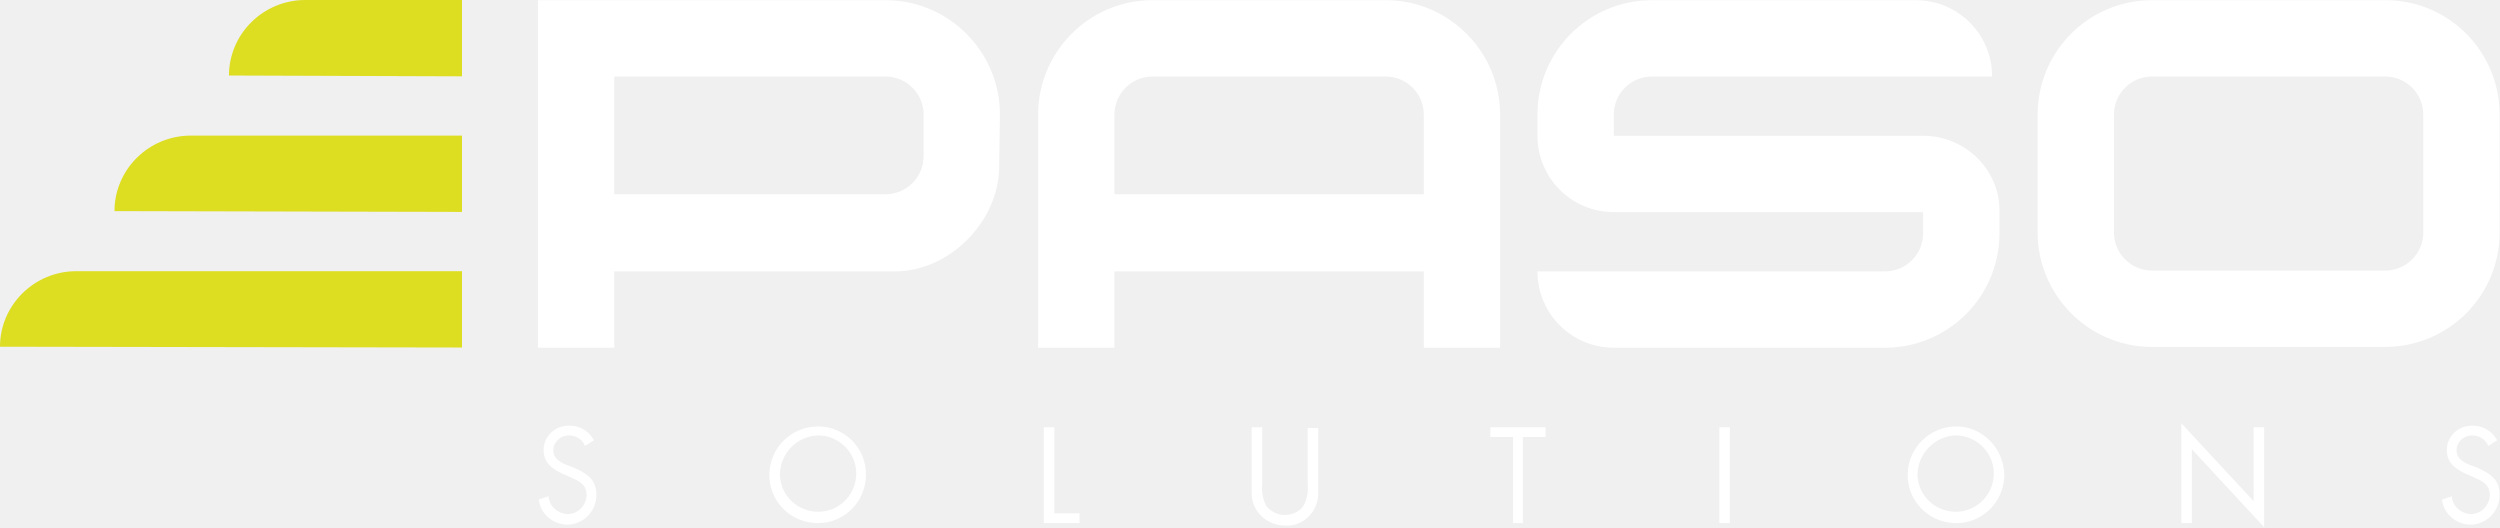
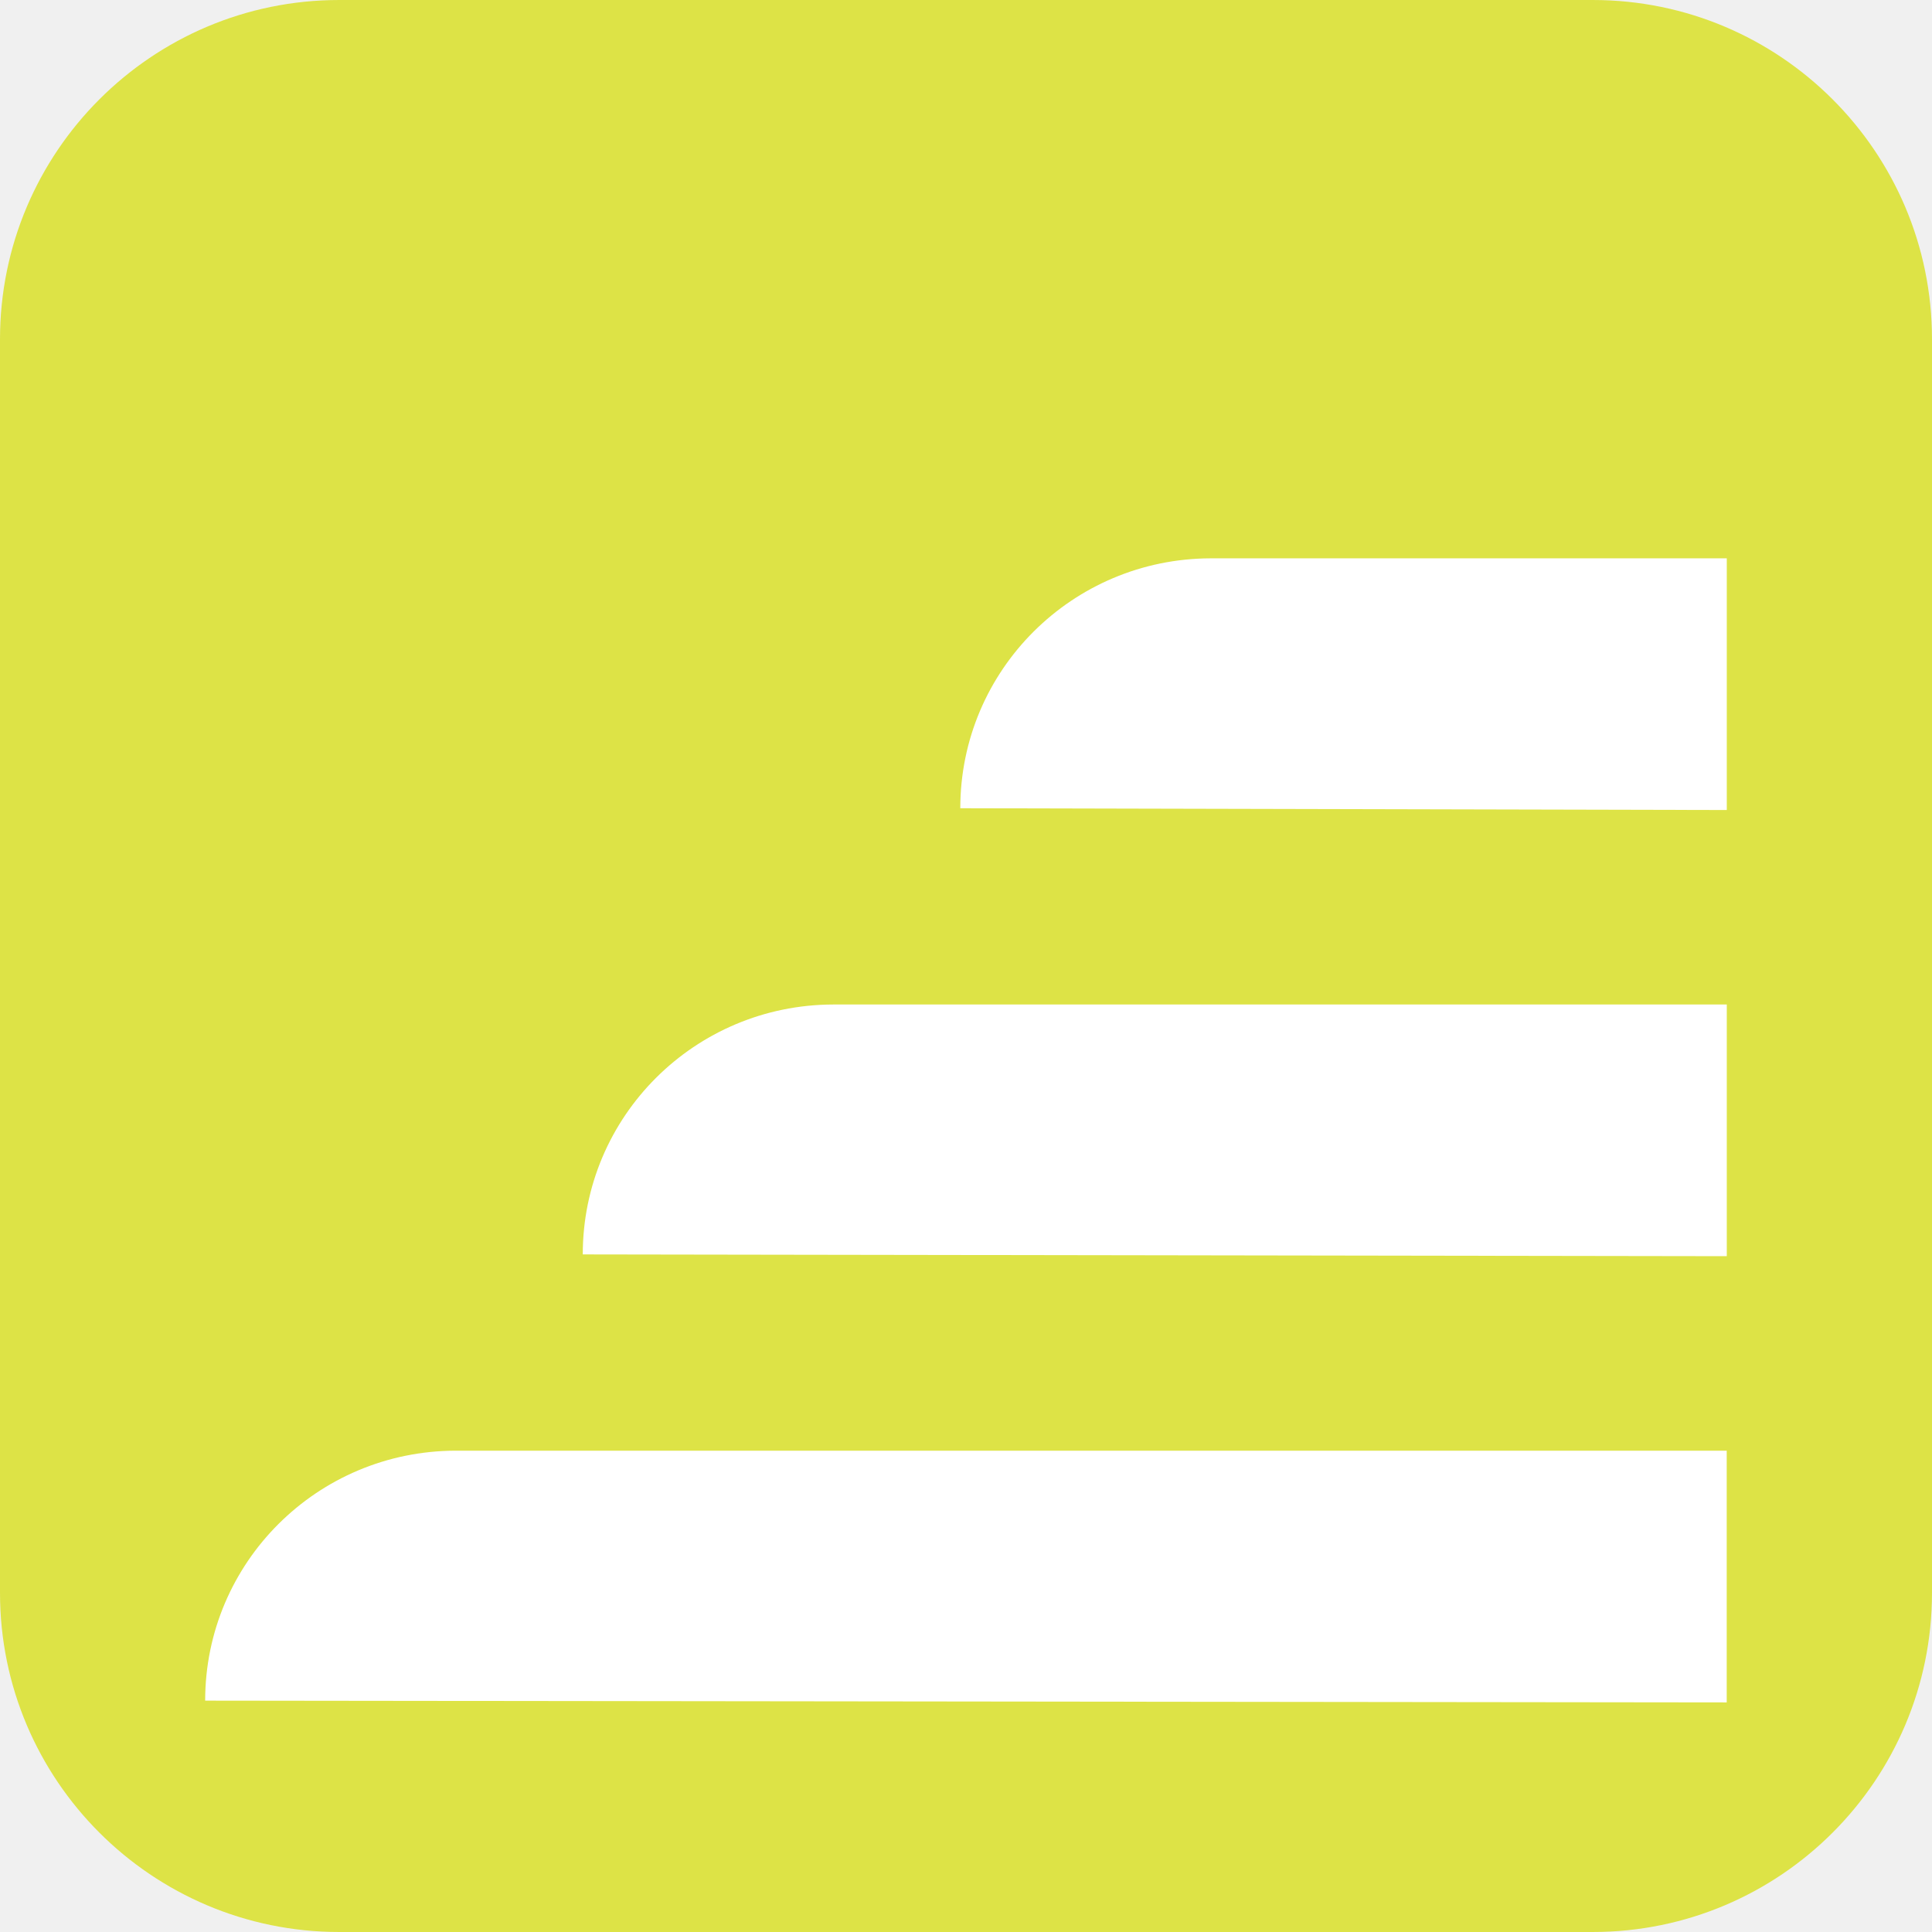
- <svg xmlns="http://www.w3.org/2000/svg" version="1.1" id="Ebene_1" x="0px" y="0px" viewBox="0 0 307.9 65" style="enable-background:new 0 0 307.9 65;" xml:space="preserve">
-   <style type="text/css">
- 	.st0{fill:#FFFFFF;}
- 	.st1{fill:#DDDD22;}
- </style>
-   <g id="Gruppe_240" transform="translate(-600.947 -1236.976)">
-     <path id="Pfad_71" class="st0" d="M673,1291.9c-0.3-0.8-1.1-1.3-2-1.3c-1,0-1.9,0.8-1.9,1.8c0,0,0,0,0,0.1c0,1,1,1.5,1.8,1.8   l0.8,0.3c1.5,0.7,2.7,1.4,2.7,3.3c0,2-1.5,3.6-3.5,3.7c-1.8,0-3.4-1.3-3.6-3.1l1.2-0.4c0.1,1.2,1.1,2.1,2.3,2.2   c1.3,0,2.3-1,2.4-2.3c0-1.4-1-1.8-2.1-2.3l-0.7-0.3c-1.3-0.6-2.5-1.3-2.5-3c0-1.7,1.4-3,3.1-3c0,0,0.1,0,0.1,0c1.3,0,2.4,0.7,3,1.8   L673,1291.9z M707.6,1295.6c-0.1,3.3-2.8,5.9-6.1,5.8c-3.3-0.1-5.9-2.8-5.8-6.1c0.1-3.2,2.7-5.8,6-5.8   C705,1289.5,707.7,1292.2,707.6,1295.6C707.6,1295.5,707.6,1295.5,707.6,1295.6L707.6,1295.6z M697,1295.5c0.1,2.6,2.3,4.6,4.9,4.5   c2.6-0.1,4.6-2.3,4.5-4.9c-0.1-2.5-2.2-4.5-4.7-4.5C699,1290.7,697,1292.9,697,1295.5L697,1295.5z M730.7,1300.2h3.2v1.2h-4.4   v-11.8h1.3V1300.2z M756.4,1296.7c-0.1,0.9,0.1,1.8,0.5,2.6c0.6,0.7,1.4,1.1,2.3,1.1c0.9,0,1.7-0.4,2.2-1c0.5-0.8,0.7-1.8,0.6-2.7   v-7h1.3v7.4c0.1,1.2-0.2,2.4-1,3.3c-0.8,0.9-1.9,1.4-3.1,1.3c-2.2,0-4.1-1.7-4.1-4c0-0.2,0-0.4,0-0.7v-7.4h1.3L756.4,1296.7z    M788.6,1301.4h-1.3v-10.6h-2.8v-1.2h6.8v1.2h-2.8V1301.4z M814,1301.4h-1.3v-11.8h1.3V1301.4z M847.8,1295.6   c-0.1,3.3-2.8,5.9-6.1,5.8c-3.3-0.1-5.9-2.8-5.8-6.1c0.1-3.2,2.7-5.8,6-5.8C845.1,1289.5,847.8,1292.2,847.8,1295.6   C847.8,1295.5,847.8,1295.5,847.8,1295.6L847.8,1295.6z M837.1,1295.5c0.1,2.6,2.3,4.6,4.9,4.5c2.6-0.1,4.6-2.3,4.5-4.9   c-0.1-2.5-2.2-4.5-4.7-4.5C839.2,1290.7,837.1,1292.9,837.1,1295.5L837.1,1295.5z M869.6,1289.1l8.9,9.6v-9.1h1.3v12.3l-8.9-9.6   v9.1h-1.3V1289.1z M907.4,1291.9c-0.3-0.8-1.1-1.3-2-1.3c-1,0-1.9,0.8-1.9,1.8c0,0,0,0,0,0.1c0,1,1,1.5,1.8,1.8l0.8,0.3   c1.5,0.7,2.7,1.4,2.7,3.3c0,2-1.5,3.6-3.5,3.7c-1.8,0-3.4-1.3-3.6-3.1l1.2-0.4c0.1,1.2,1.1,2.1,2.3,2.2c1.3,0,2.3-1,2.4-2.3   c0-1.4-1-1.8-2.1-2.3l-0.7-0.3c-1.3-0.6-2.5-1.3-2.5-3c0-1.7,1.4-3,3.1-3c0,0,0.1,0,0.1,0c1.3,0,2.4,0.7,3,1.8L907.4,1291.9z    M895.1,1237L895.1,1237l-29.1,0c-7.8,0-14.1,6.3-14.1,14.1v14.5c0,7.6,6.1,13.9,13.7,14.1v0h29.1c7.8,0,14.1-6.3,14.1-14.1v0   v-14.5C908.8,1243.5,902.8,1237.2,895.1,1237L895.1,1237z M899.4,1265.6c0,2.6-2.1,4.7-4.7,4.7h-28.7c-2.6,0-4.7-2.1-4.7-4.7l0,0   v-14.5l0,0c0-2.6,2.1-4.7,4.7-4.7h28.7c2.6,0,4.7,2.1,4.7,4.7L899.4,1265.6L899.4,1265.6z M837.8,1253.7h-38.1v-2.6l0,0   c0-2.6,2.1-4.7,4.7-4.7h41.9c0-5.2-4.2-9.4-9.4-9.4h-32.5c-7.8,0-14.1,6.3-14.1,14.1v2.6c0,5.2,4.2,9.4,9.4,9.4h38.1v2.6l0,0   c0,2.6-2.1,4.7-4.7,4.7h-42.8c0,5.2,4.2,9.4,9.4,9.4h33.4c7.8,0,14.1-6.3,14.1-14.1v-2.6C847.3,1257.9,843,1253.7,837.8,1253.7   L837.8,1253.7z M771.8,1237L771.8,1237h-29.1l0,0c-7.7,0.1-13.9,6.4-13.9,14.1v12l0,0v16.7h9.4v-9.4h38.1v9.4h9.4v-16.7l0,0v-12   C785.7,1243.4,779.5,1237.1,771.8,1237z M776.3,1260.9h-38.1v-9.8l0,0c0-2.6,2.1-4.7,4.7-4.7h28.7c2.6,0,4.7,2.1,4.7,4.7l0,0   L776.3,1260.9z M724.1,1251.1c0-7.7-6.2-14-13.9-14.1l0,0h-43v42.8h9.4v-9.4l34.6,0c6.7,0,12.8-6.2,12.8-12.9L724.1,1251.1z    M710,1260.9h-33.4v-14.5H710c2.6,0,4.7,2.1,4.7,4.7v5.1l0,0C714.7,1258.8,712.6,1260.9,710,1260.9L710,1260.9z" />
-     <g id="Gruppe_239" transform="translate(600.947 1236.976)">
-       <path id="Pfad_72" class="st1" d="M37.6,0c-5.2,0-9.4,4.2-9.4,9.3l28.7,0.1V0H37.6z" />
-       <path id="Pfad_73" class="st1" d="M9.4,33.4c-5.2,0-9.4,4.2-9.4,9.3l56.9,0.1v-9.4L9.4,33.4z" />
-       <path id="Pfad_74" class="st1" d="M23.5,16.7c-5.2,0-9.4,4.2-9.4,9.3l42.8,0.1v-9.4H23.5z" />
+ <svg xmlns="http://www.w3.org/2000/svg" viewBox="0 0 831.13 831.13">
+   <defs>
+     <style>.cls-1{fill:#dde346;}.cls-2{fill:#fff;}</style>
+   </defs>
+   <g id="Ebene_2" data-name="Ebene 2">
+     <g id="Logo_reingezeichnet" data-name="Logo reingezeichnet">
+       <rect class="cls-1" width="831.13" height="831.13" rx="145.95" ry="145.95" />
+       <path class="cls-2" d="M520.83,240.19c-59.51.13-107.72,48.09-107.72,107.51l329.74.76V240.19Z" />
+       <path class="cls-2" d="M196,624.07c-59.52.13-107.74,48.1-107.74,107.53l654.56.76V624.07Z" />
+       <path class="cls-2" d="M358.42,432.13c-59.51.13-107.72,48.09-107.72,107.51l492.15.76V432.13Z" />
    </g>
  </g>
</svg>
